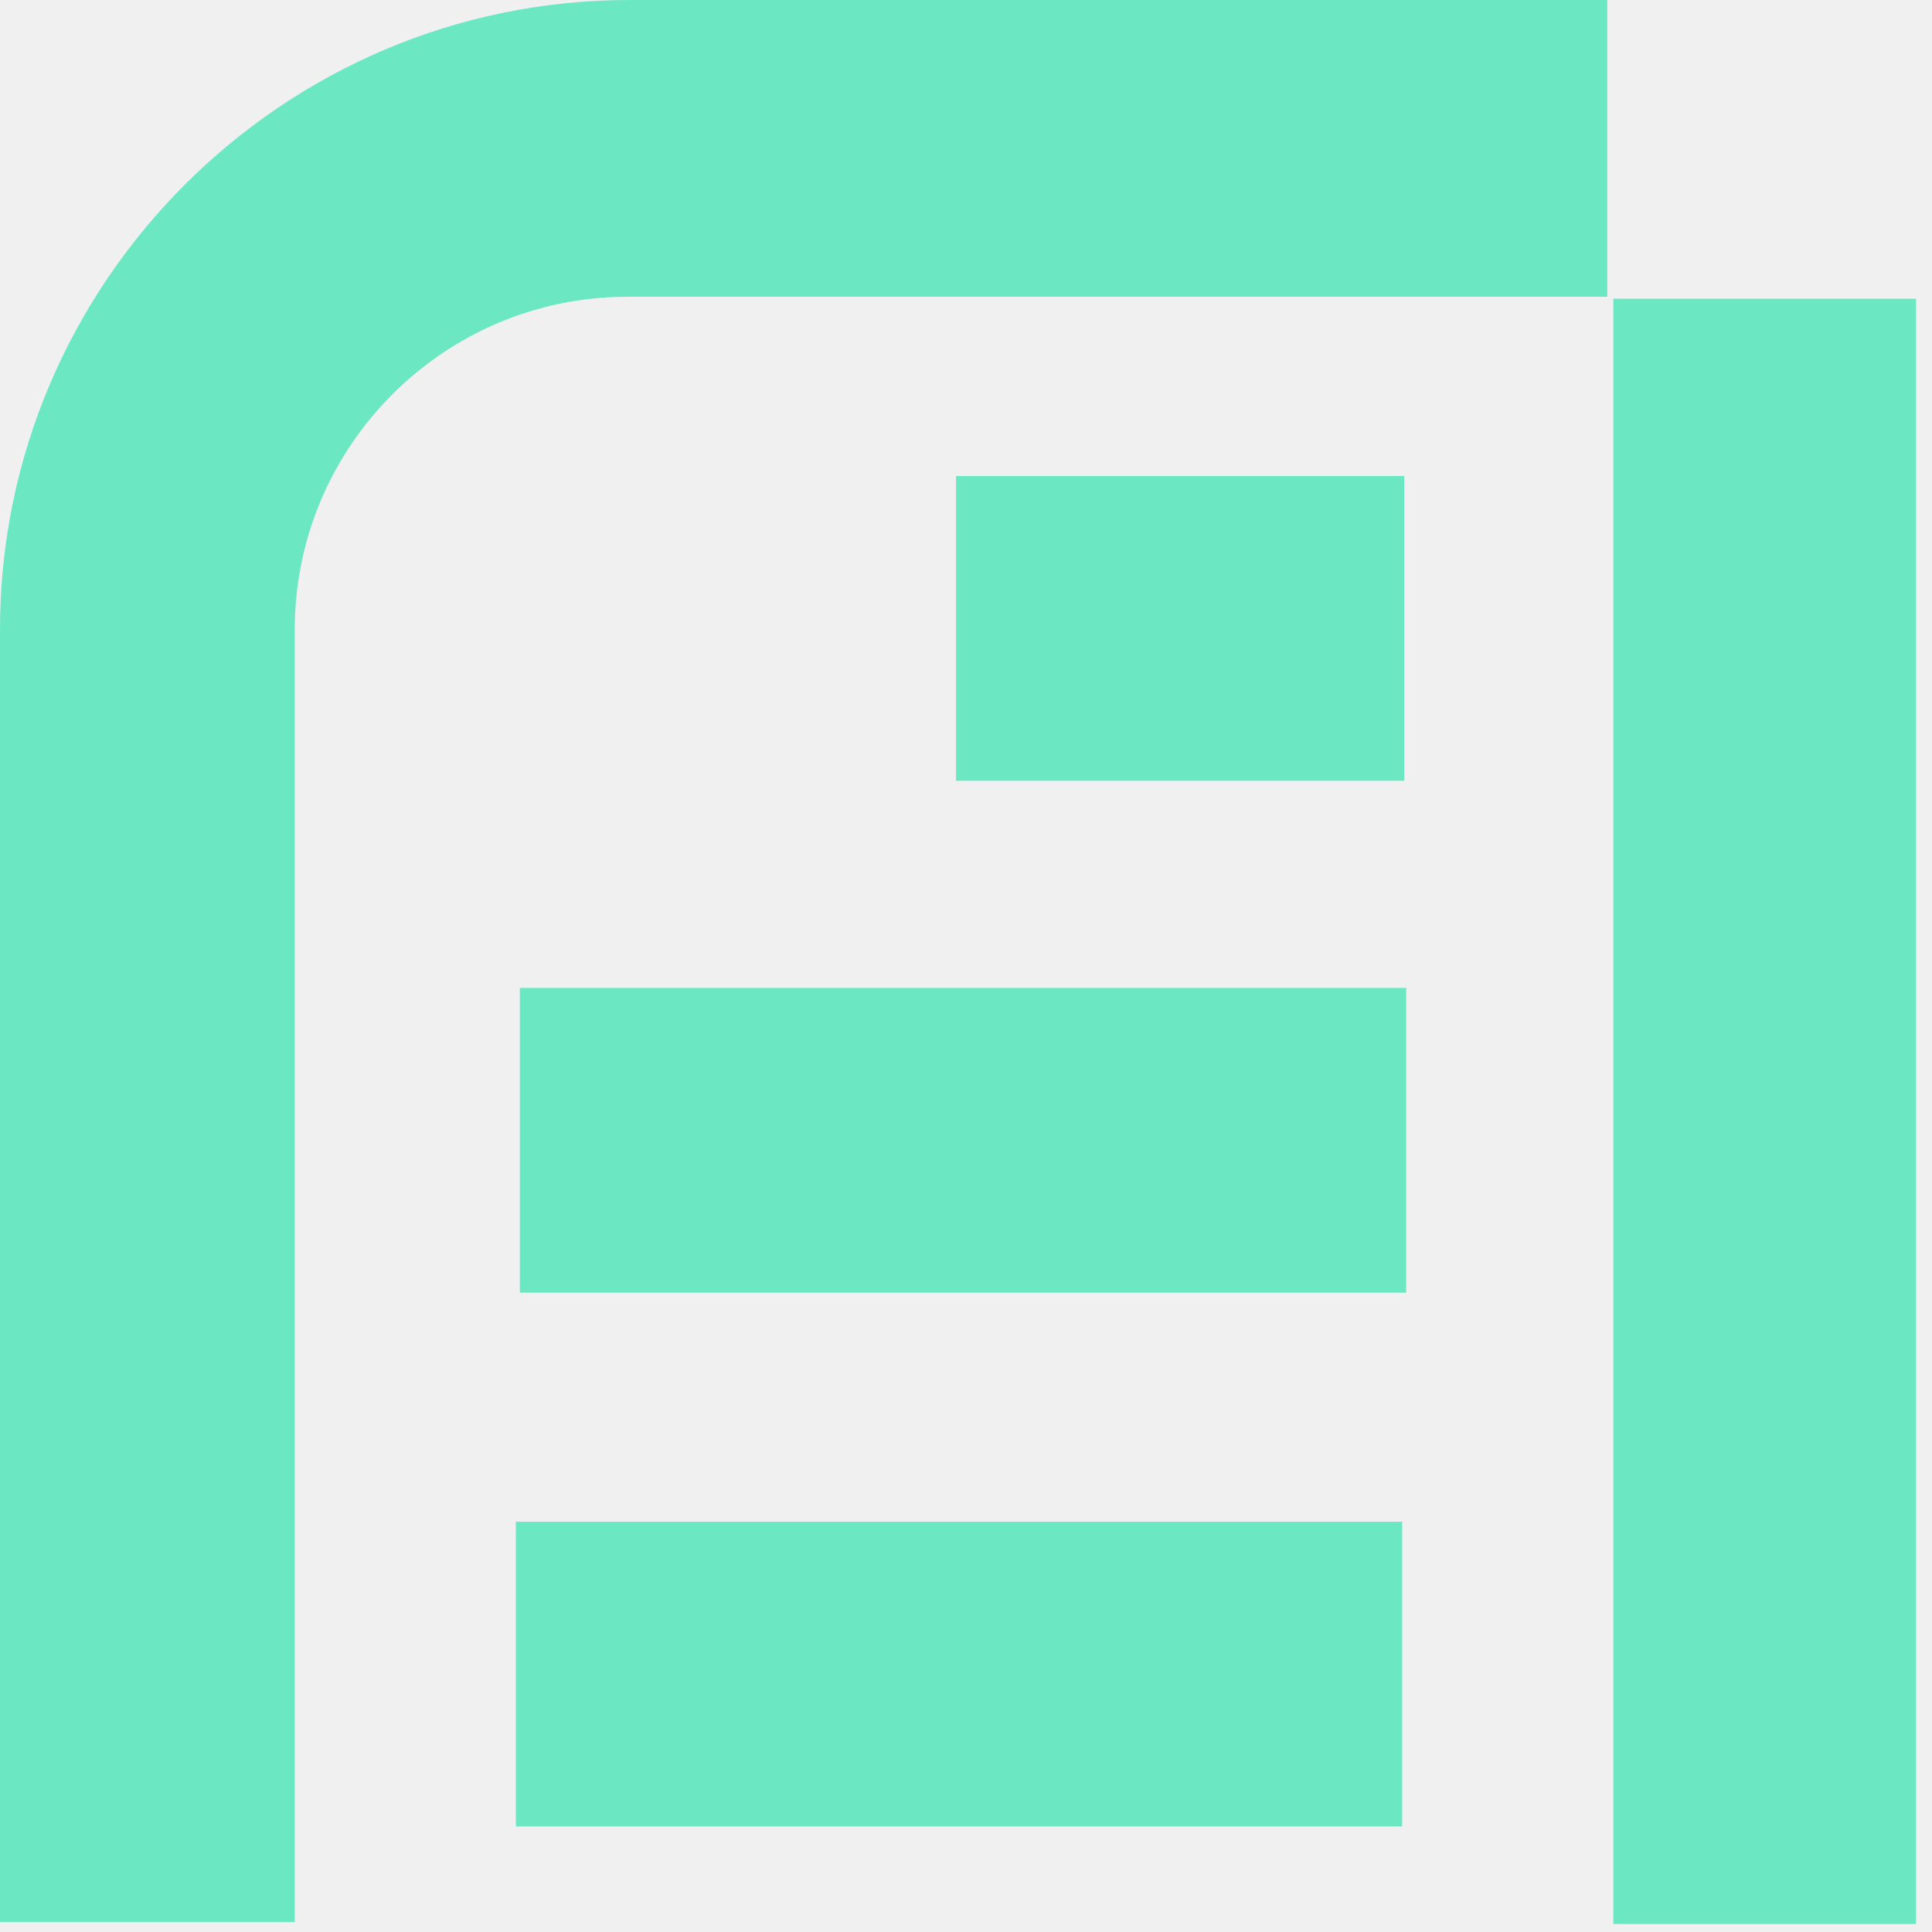
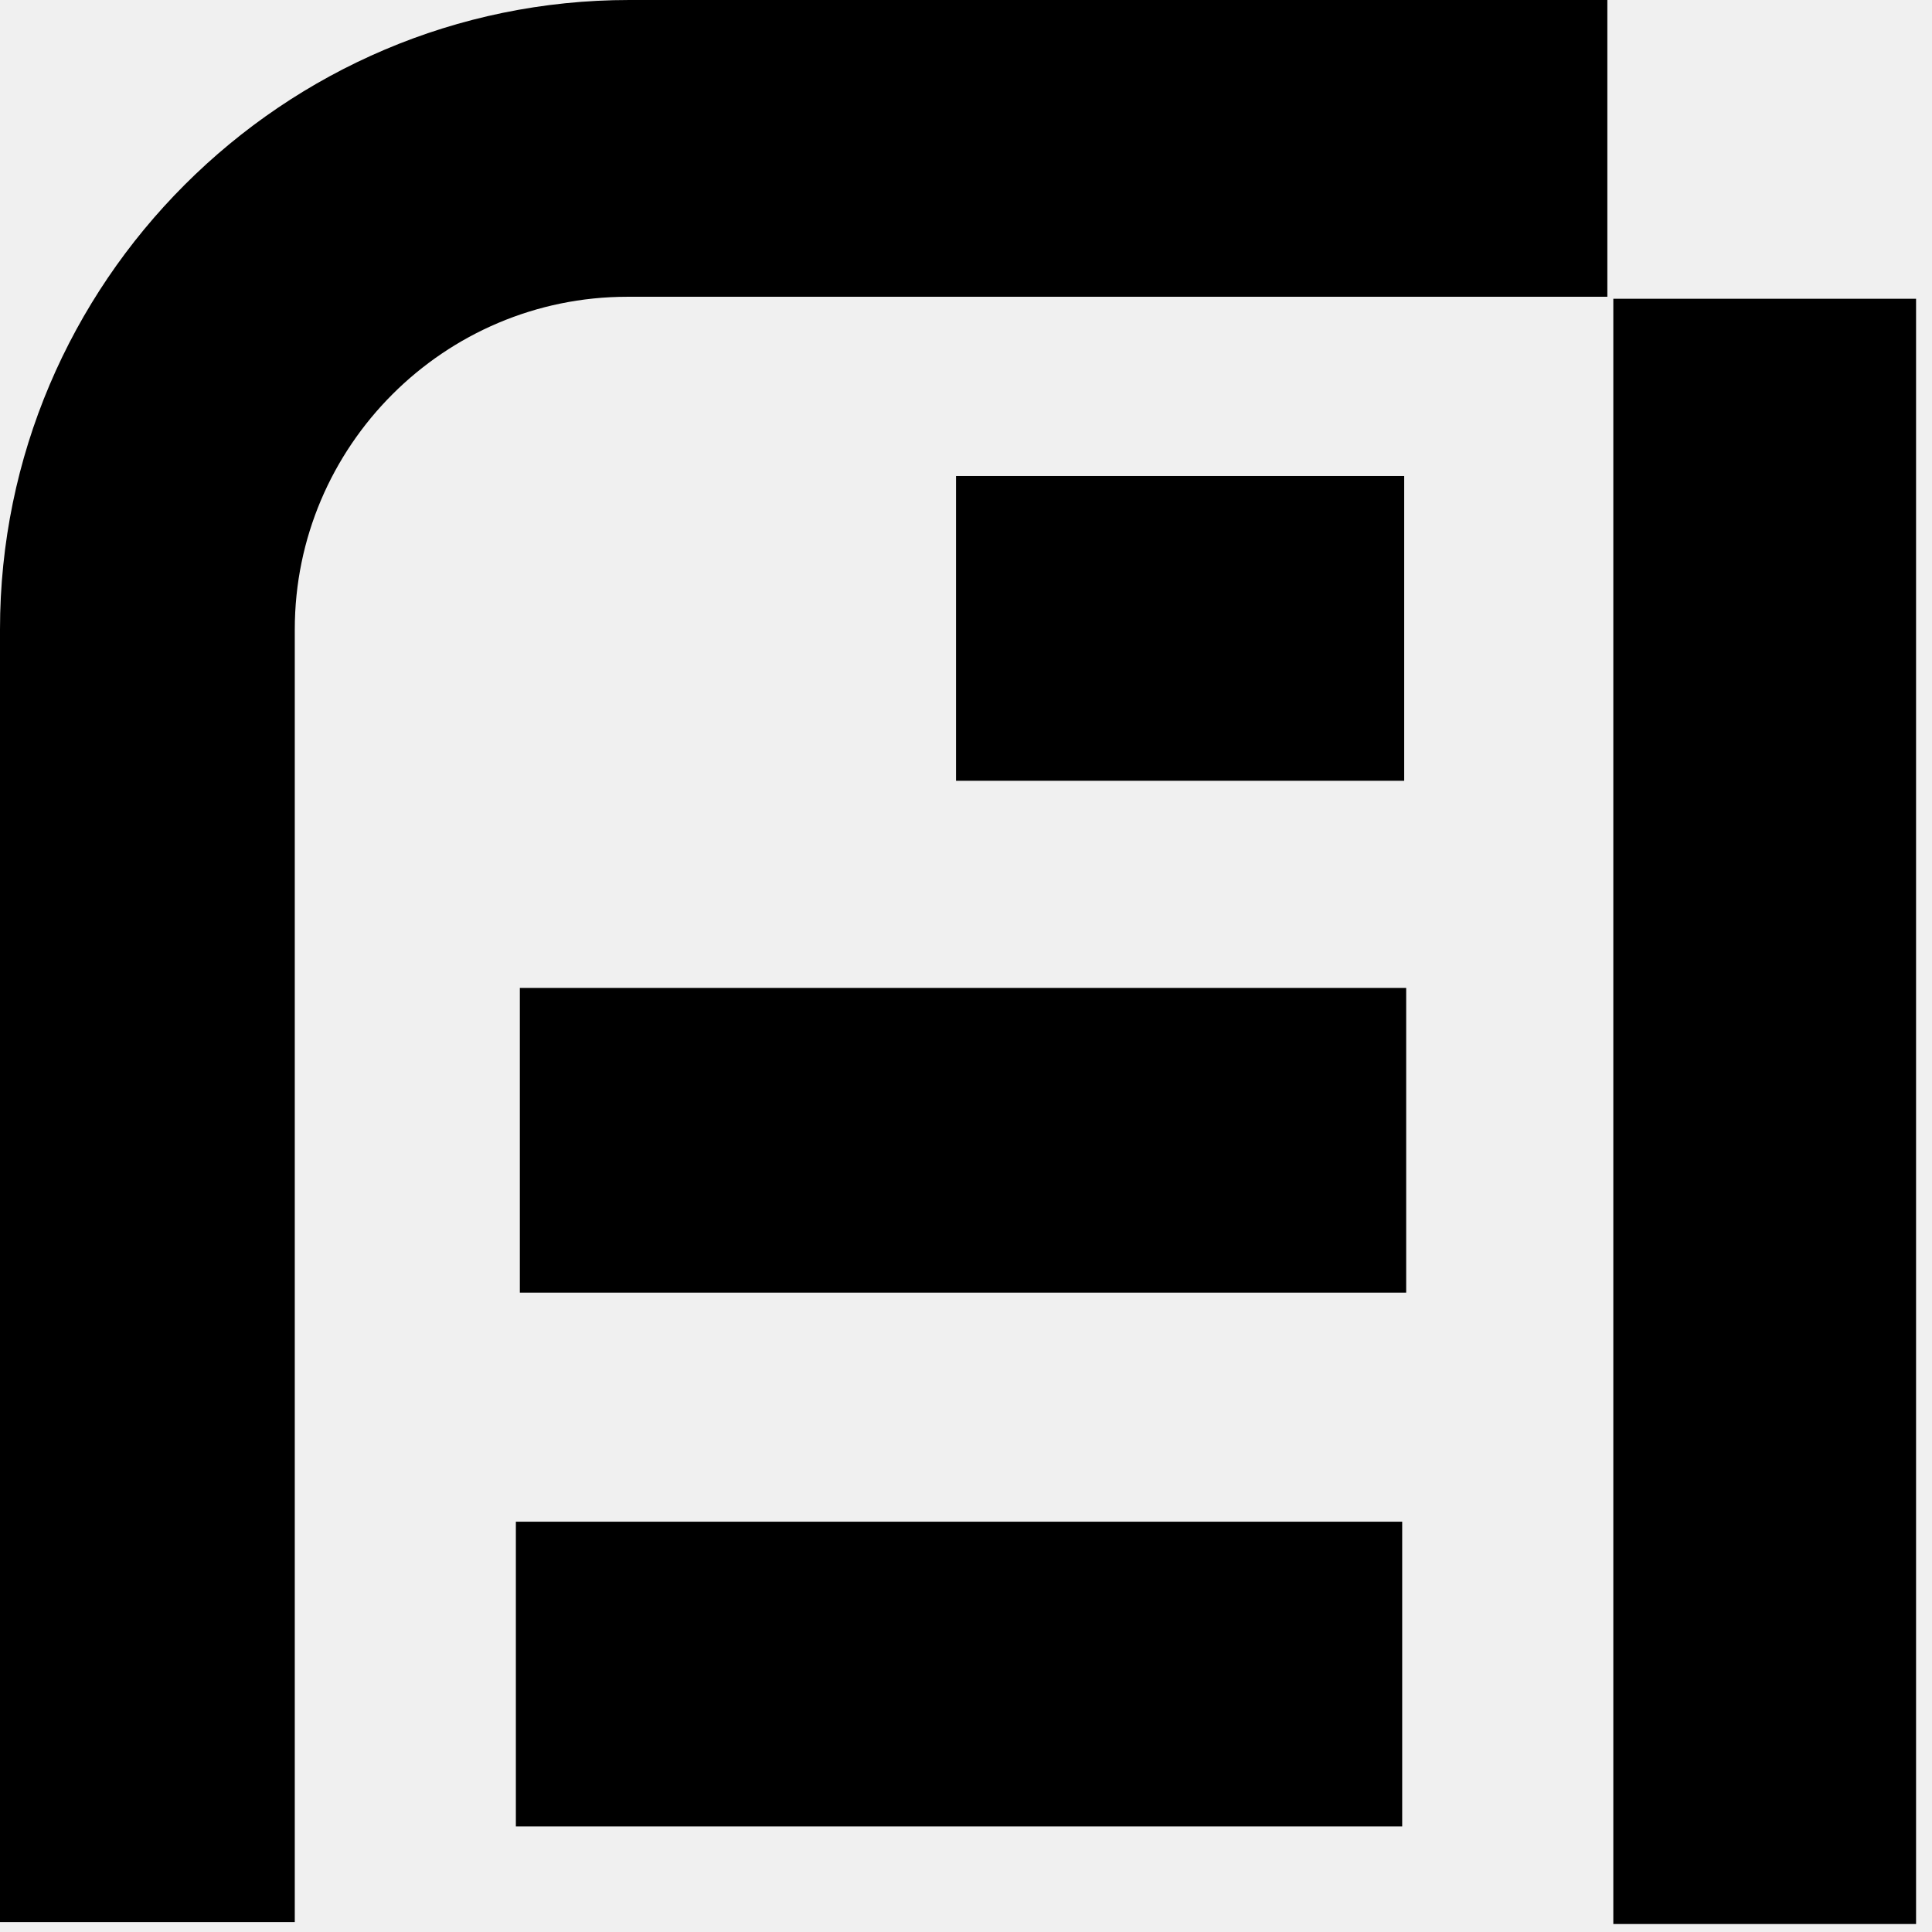
- <svg xmlns="http://www.w3.org/2000/svg" width="97" height="97" viewBox="0 0 97 97" fill="none">
+ <svg xmlns="http://www.w3.org/2000/svg" viewBox="0 0 97 97" fill="none">
  <g clip-path="url(#clip0_2_56)">
-     <path d="M96.3 15H81V96.6H96.3V15Z" fill="#6BE8C2" />
-     <path d="M0 31.6V96.5H14.8V31.6C14.8 22.4 22.3 14.9 31.5 14.9H80.7V0H31.6C14.2 0 0 14.2 0 31.6Z" fill="#6BE8C2" />
-     <path d="M70.5 23.9H48V39.2H70.5V23.9Z" fill="#6BE8C2" />
-     <path d="M70.4 76.4H25.9V91.7H70.4V76.4Z" fill="#6BE8C2" />
-     <path d="M70.6 49.6H26.1V64.9H70.6V49.6Z" fill="#6BE8C2" />
+     <path d="M96.3 15H81V96.6H96.3V15Z" fill="currentColor" />
+     <path d="M0 31.6V96.5H14.8V31.6C14.8 22.4 22.3 14.9 31.5 14.9H80.7V0H31.6C14.2 0 0 14.2 0 31.6Z" fill="currentColor" />
+     <path d="M70.5 23.9H48V39.2H70.5V23.9Z" fill="currentColor" />
+     <path d="M70.4 76.4H25.9V91.7H70.4V76.4Z" fill="currentColor" />
+     <path d="M70.6 49.6H26.1V64.9H70.6V49.6Z" fill="currentColor" />
  </g>
  <defs>
    <clipPath id="clip0_2_56">
      <rect width="96.2" height="96.6" fill="white" />
    </clipPath>
  </defs>
</svg>
